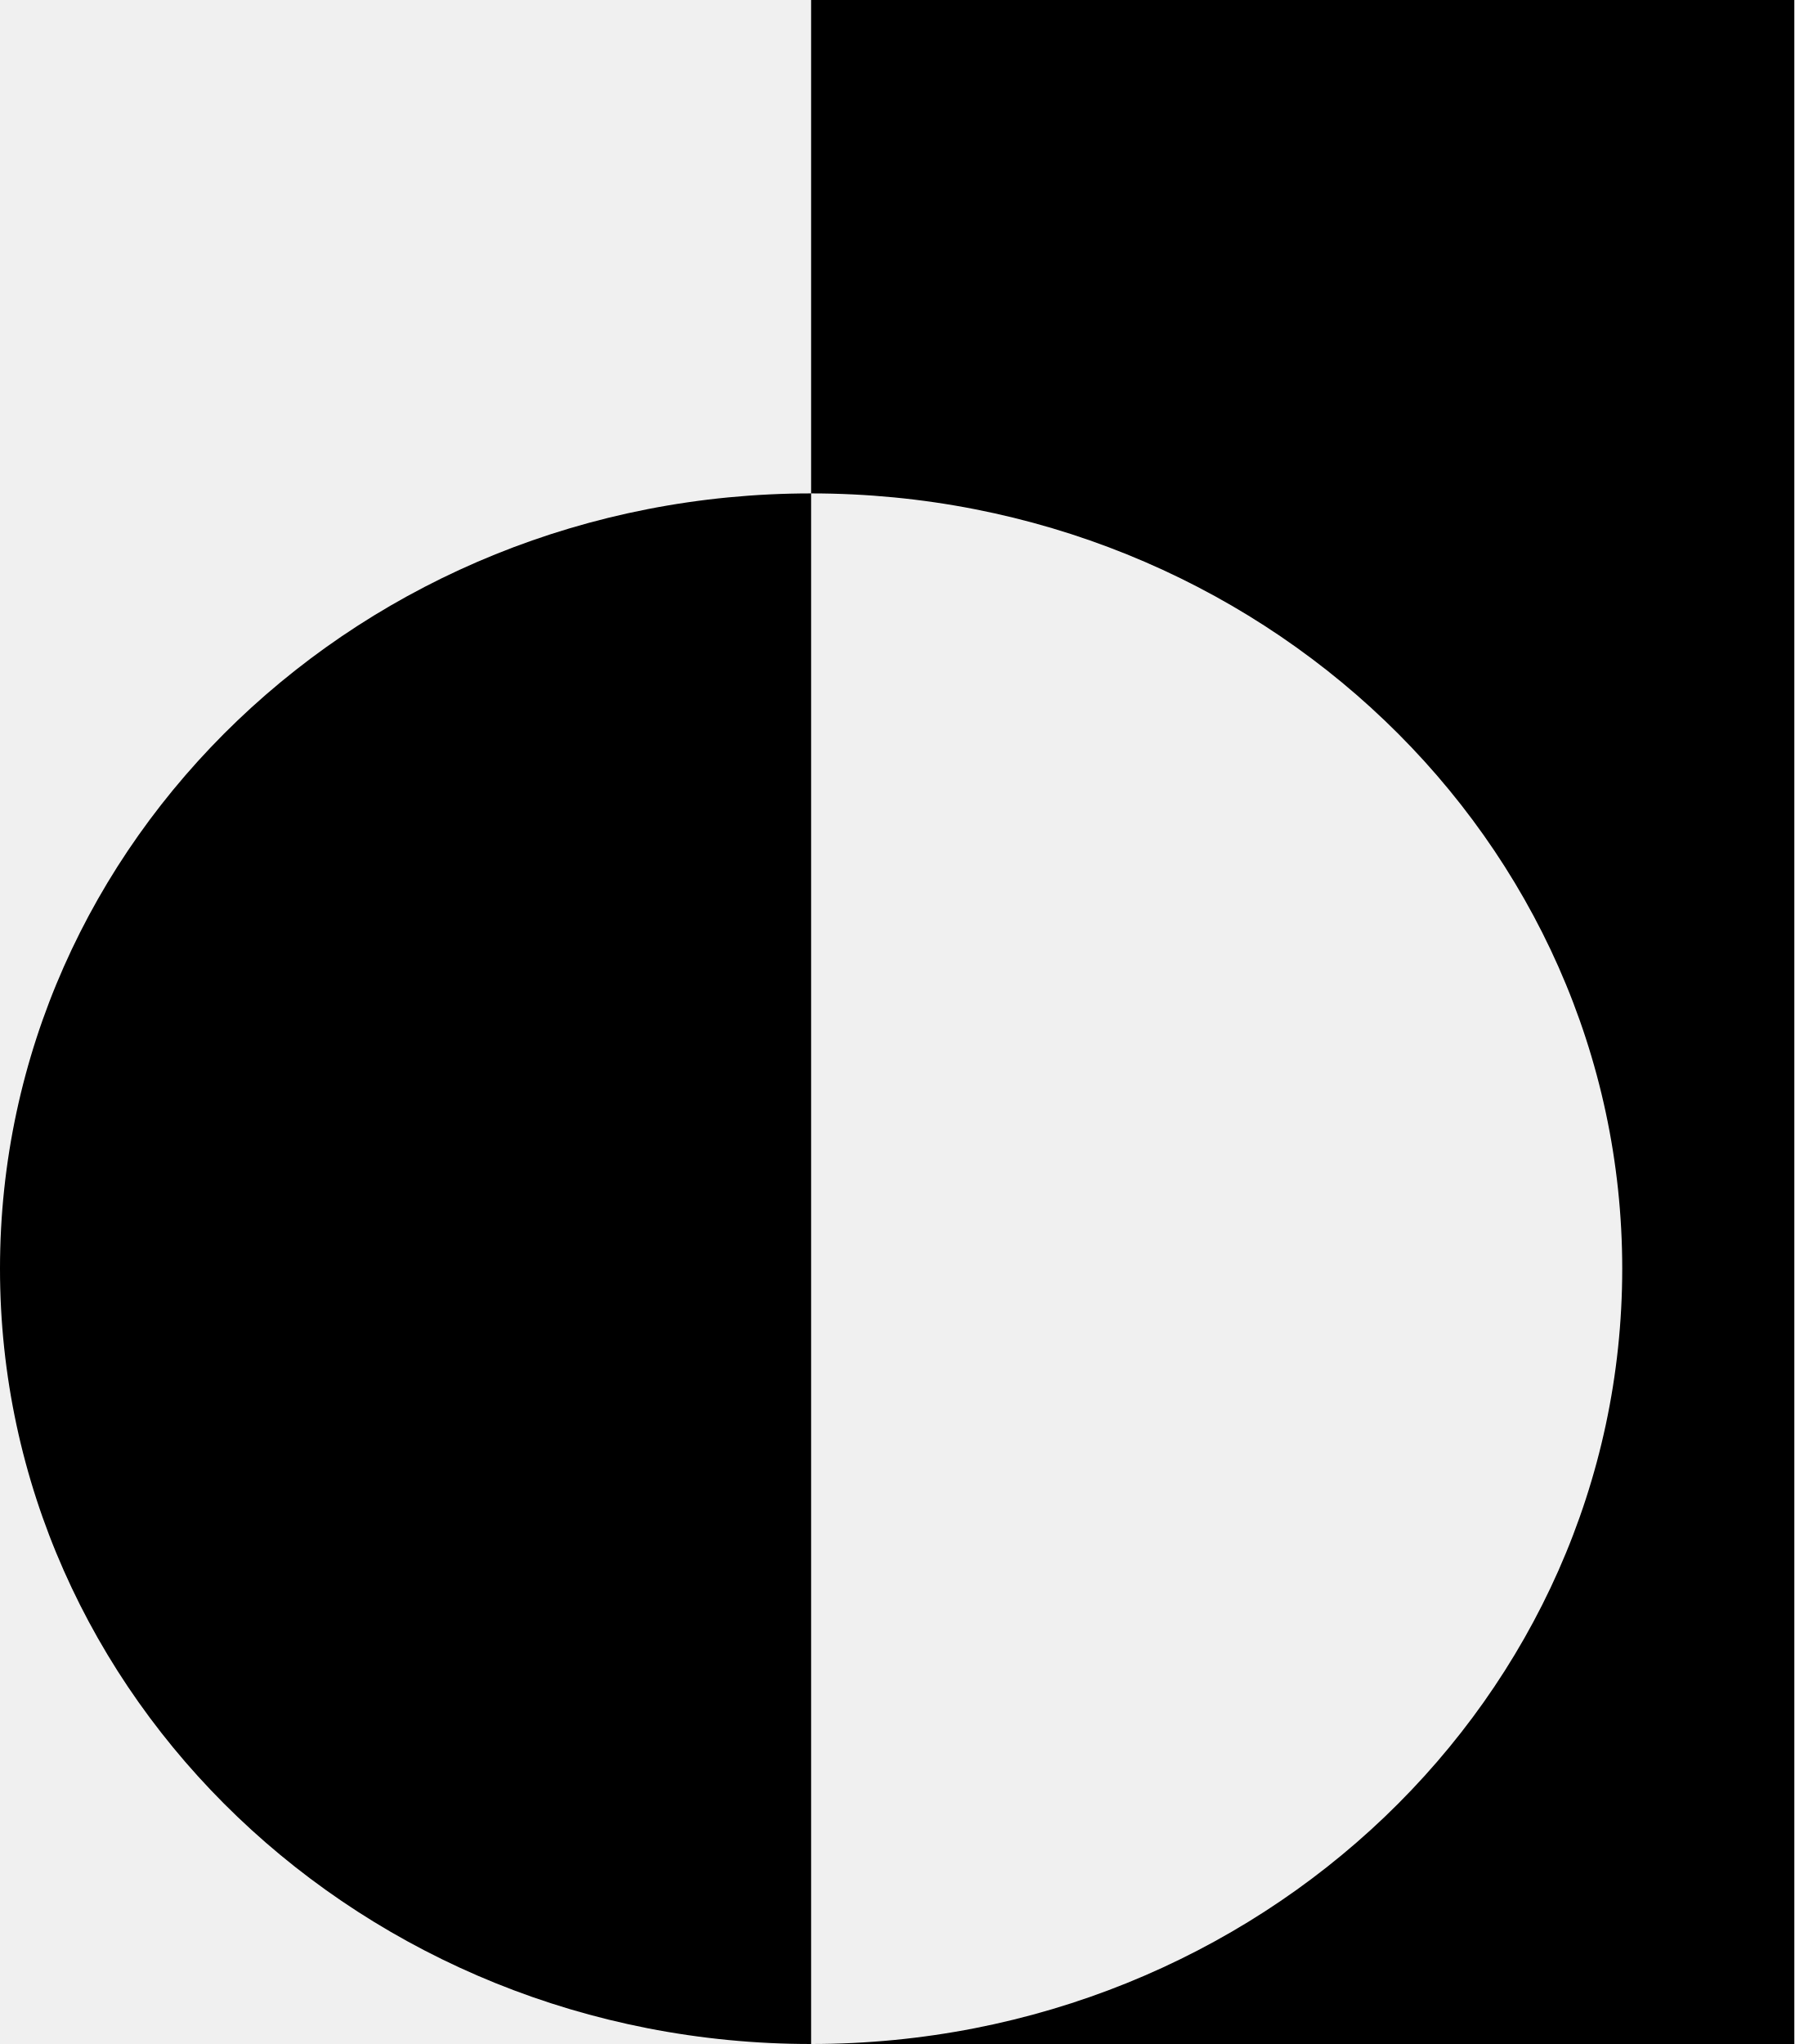
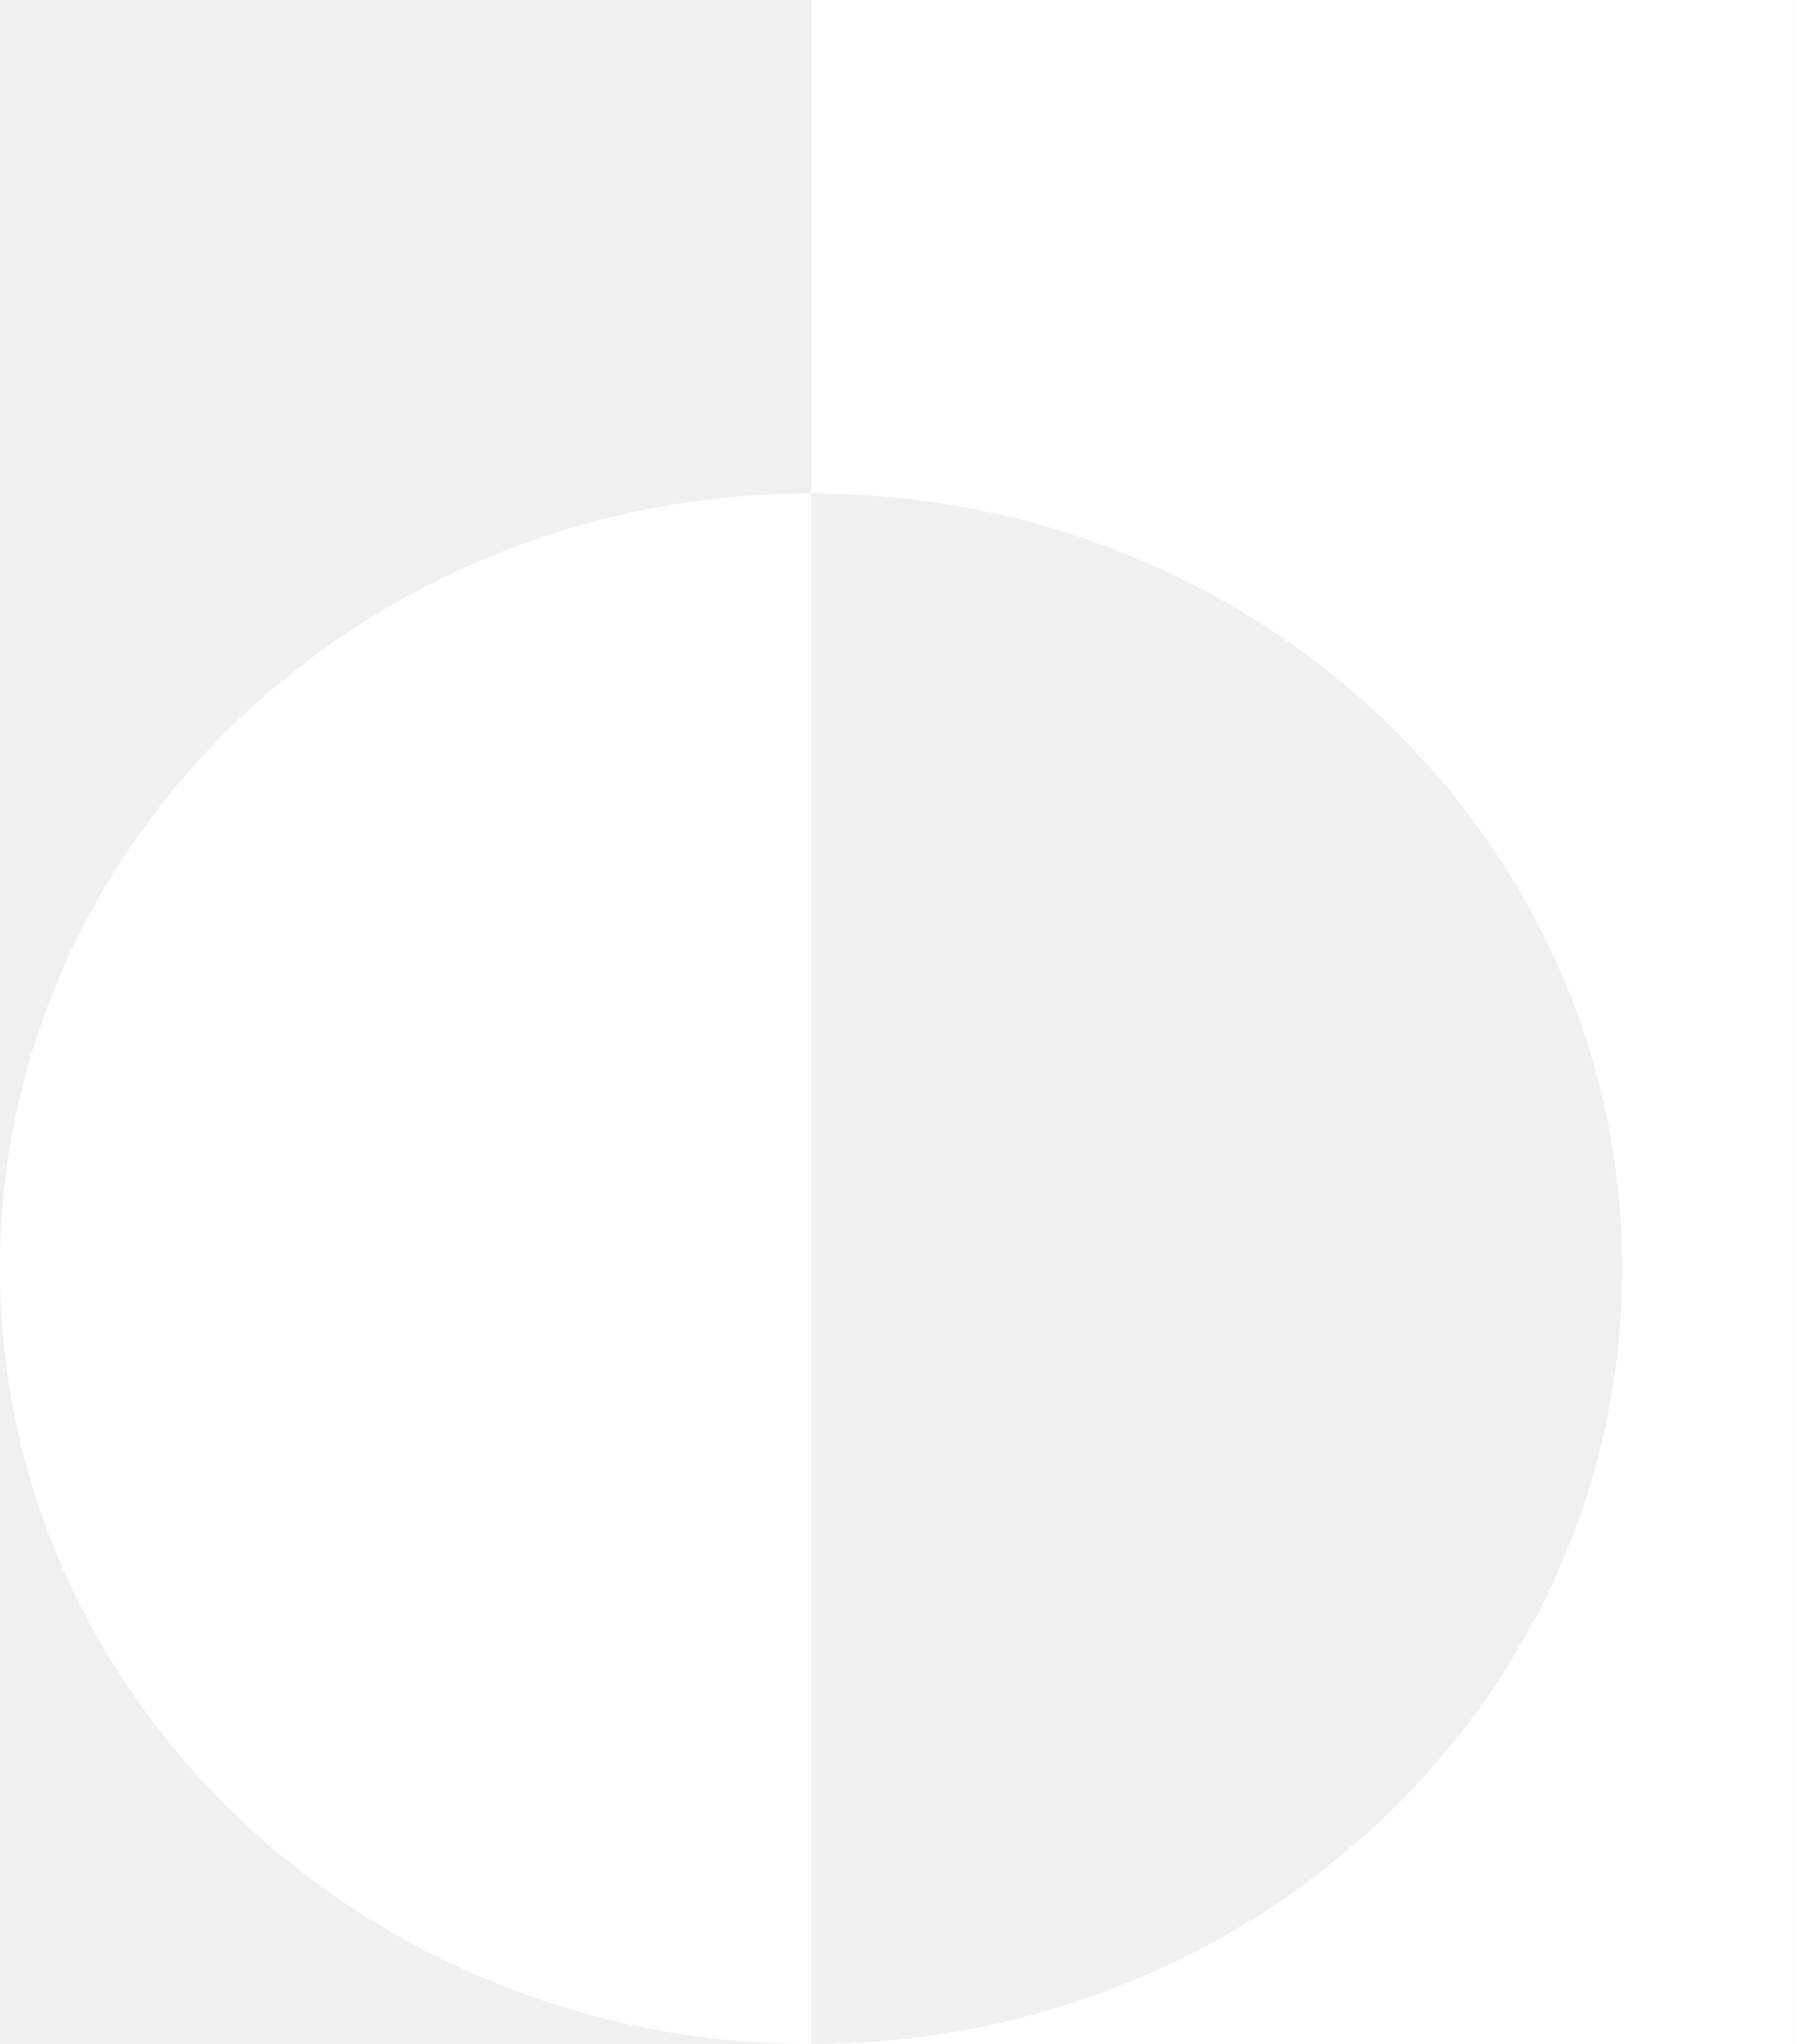
<svg xmlns="http://www.w3.org/2000/svg" width="36" height="41" viewBox="0 0 36 41" fill="none">
-   <path fill-rule="evenodd" clip-rule="evenodd" d="M36 0H16.274V9.897C7.286 9.897 0 16.859 0 25.448C0 34.037 7.286 41 16.274 41H36V0ZM16.274 41C25.262 41 32.548 34.037 32.548 25.448C32.548 16.859 25.262 9.897 16.274 9.897V41Z" fill="black" />
+   <path fill-rule="evenodd" clip-rule="evenodd" d="M36 0H16.274V9.897C7.286 9.897 0 16.859 0 25.448C0 34.037 7.286 41 16.274 41H36V0ZM16.274 41C25.262 41 32.548 34.037 32.548 25.448C32.548 16.859 25.262 9.897 16.274 9.897V41Z" fill="white" />
</svg>
